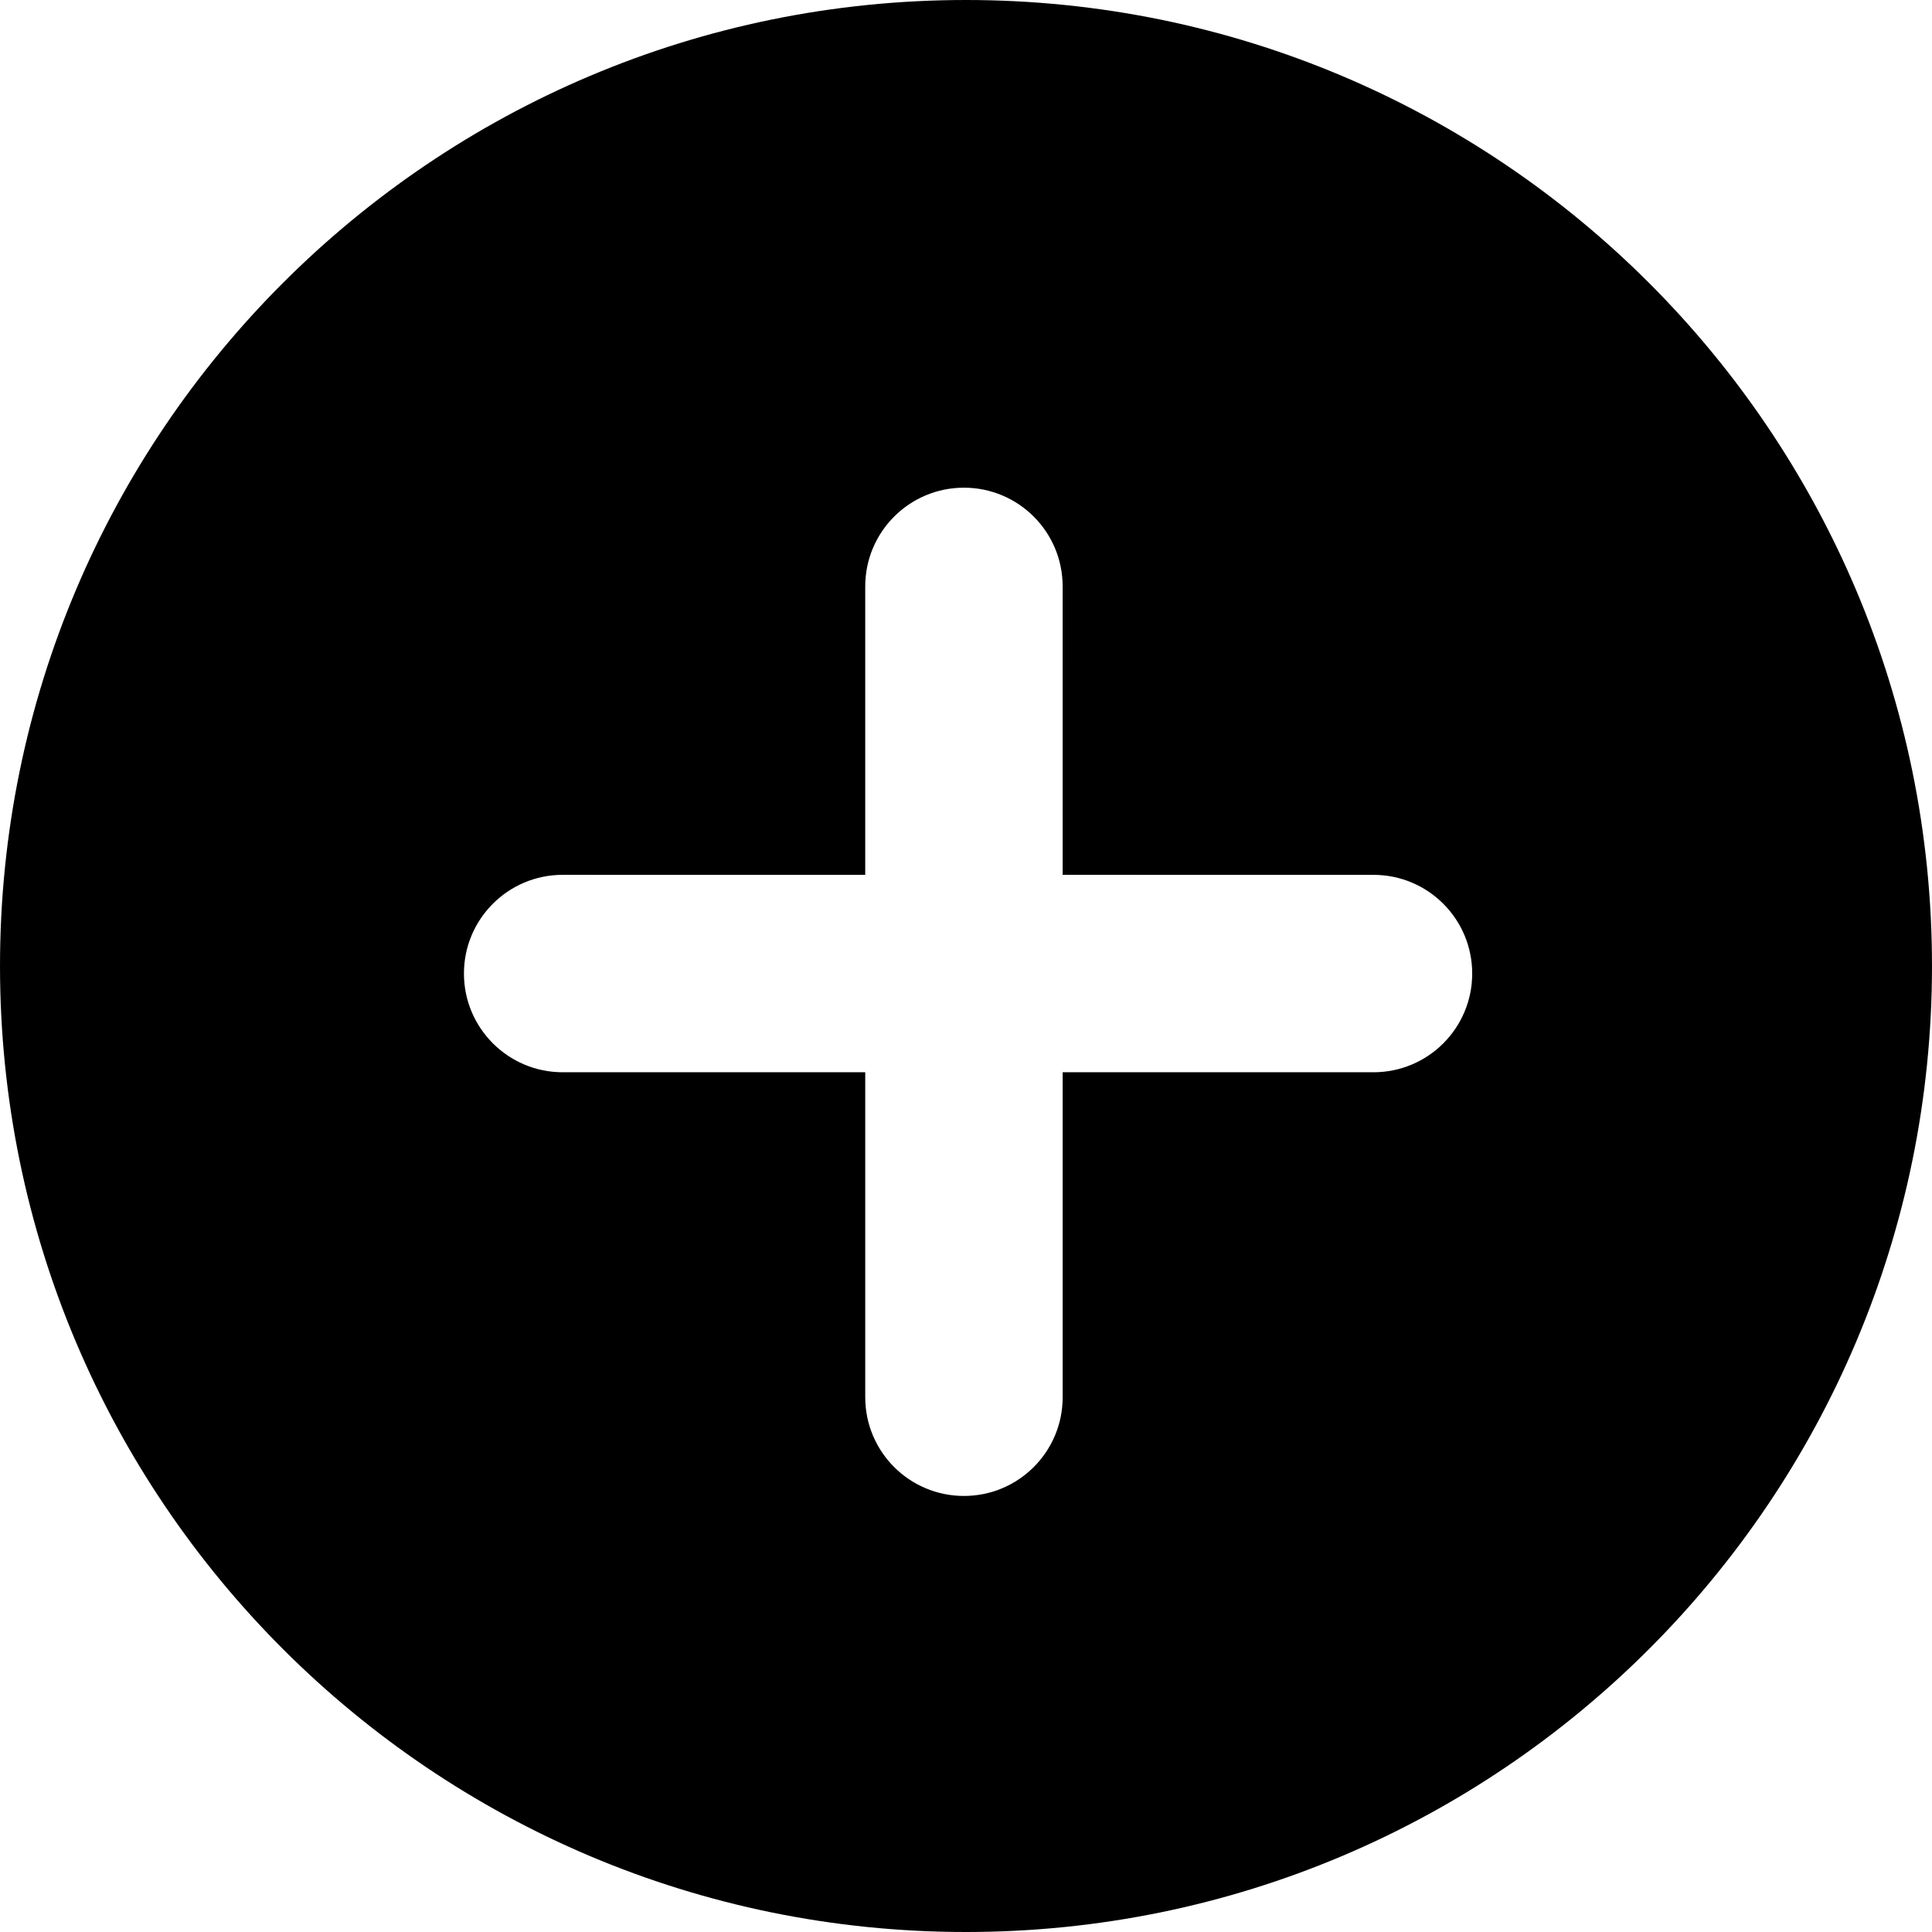
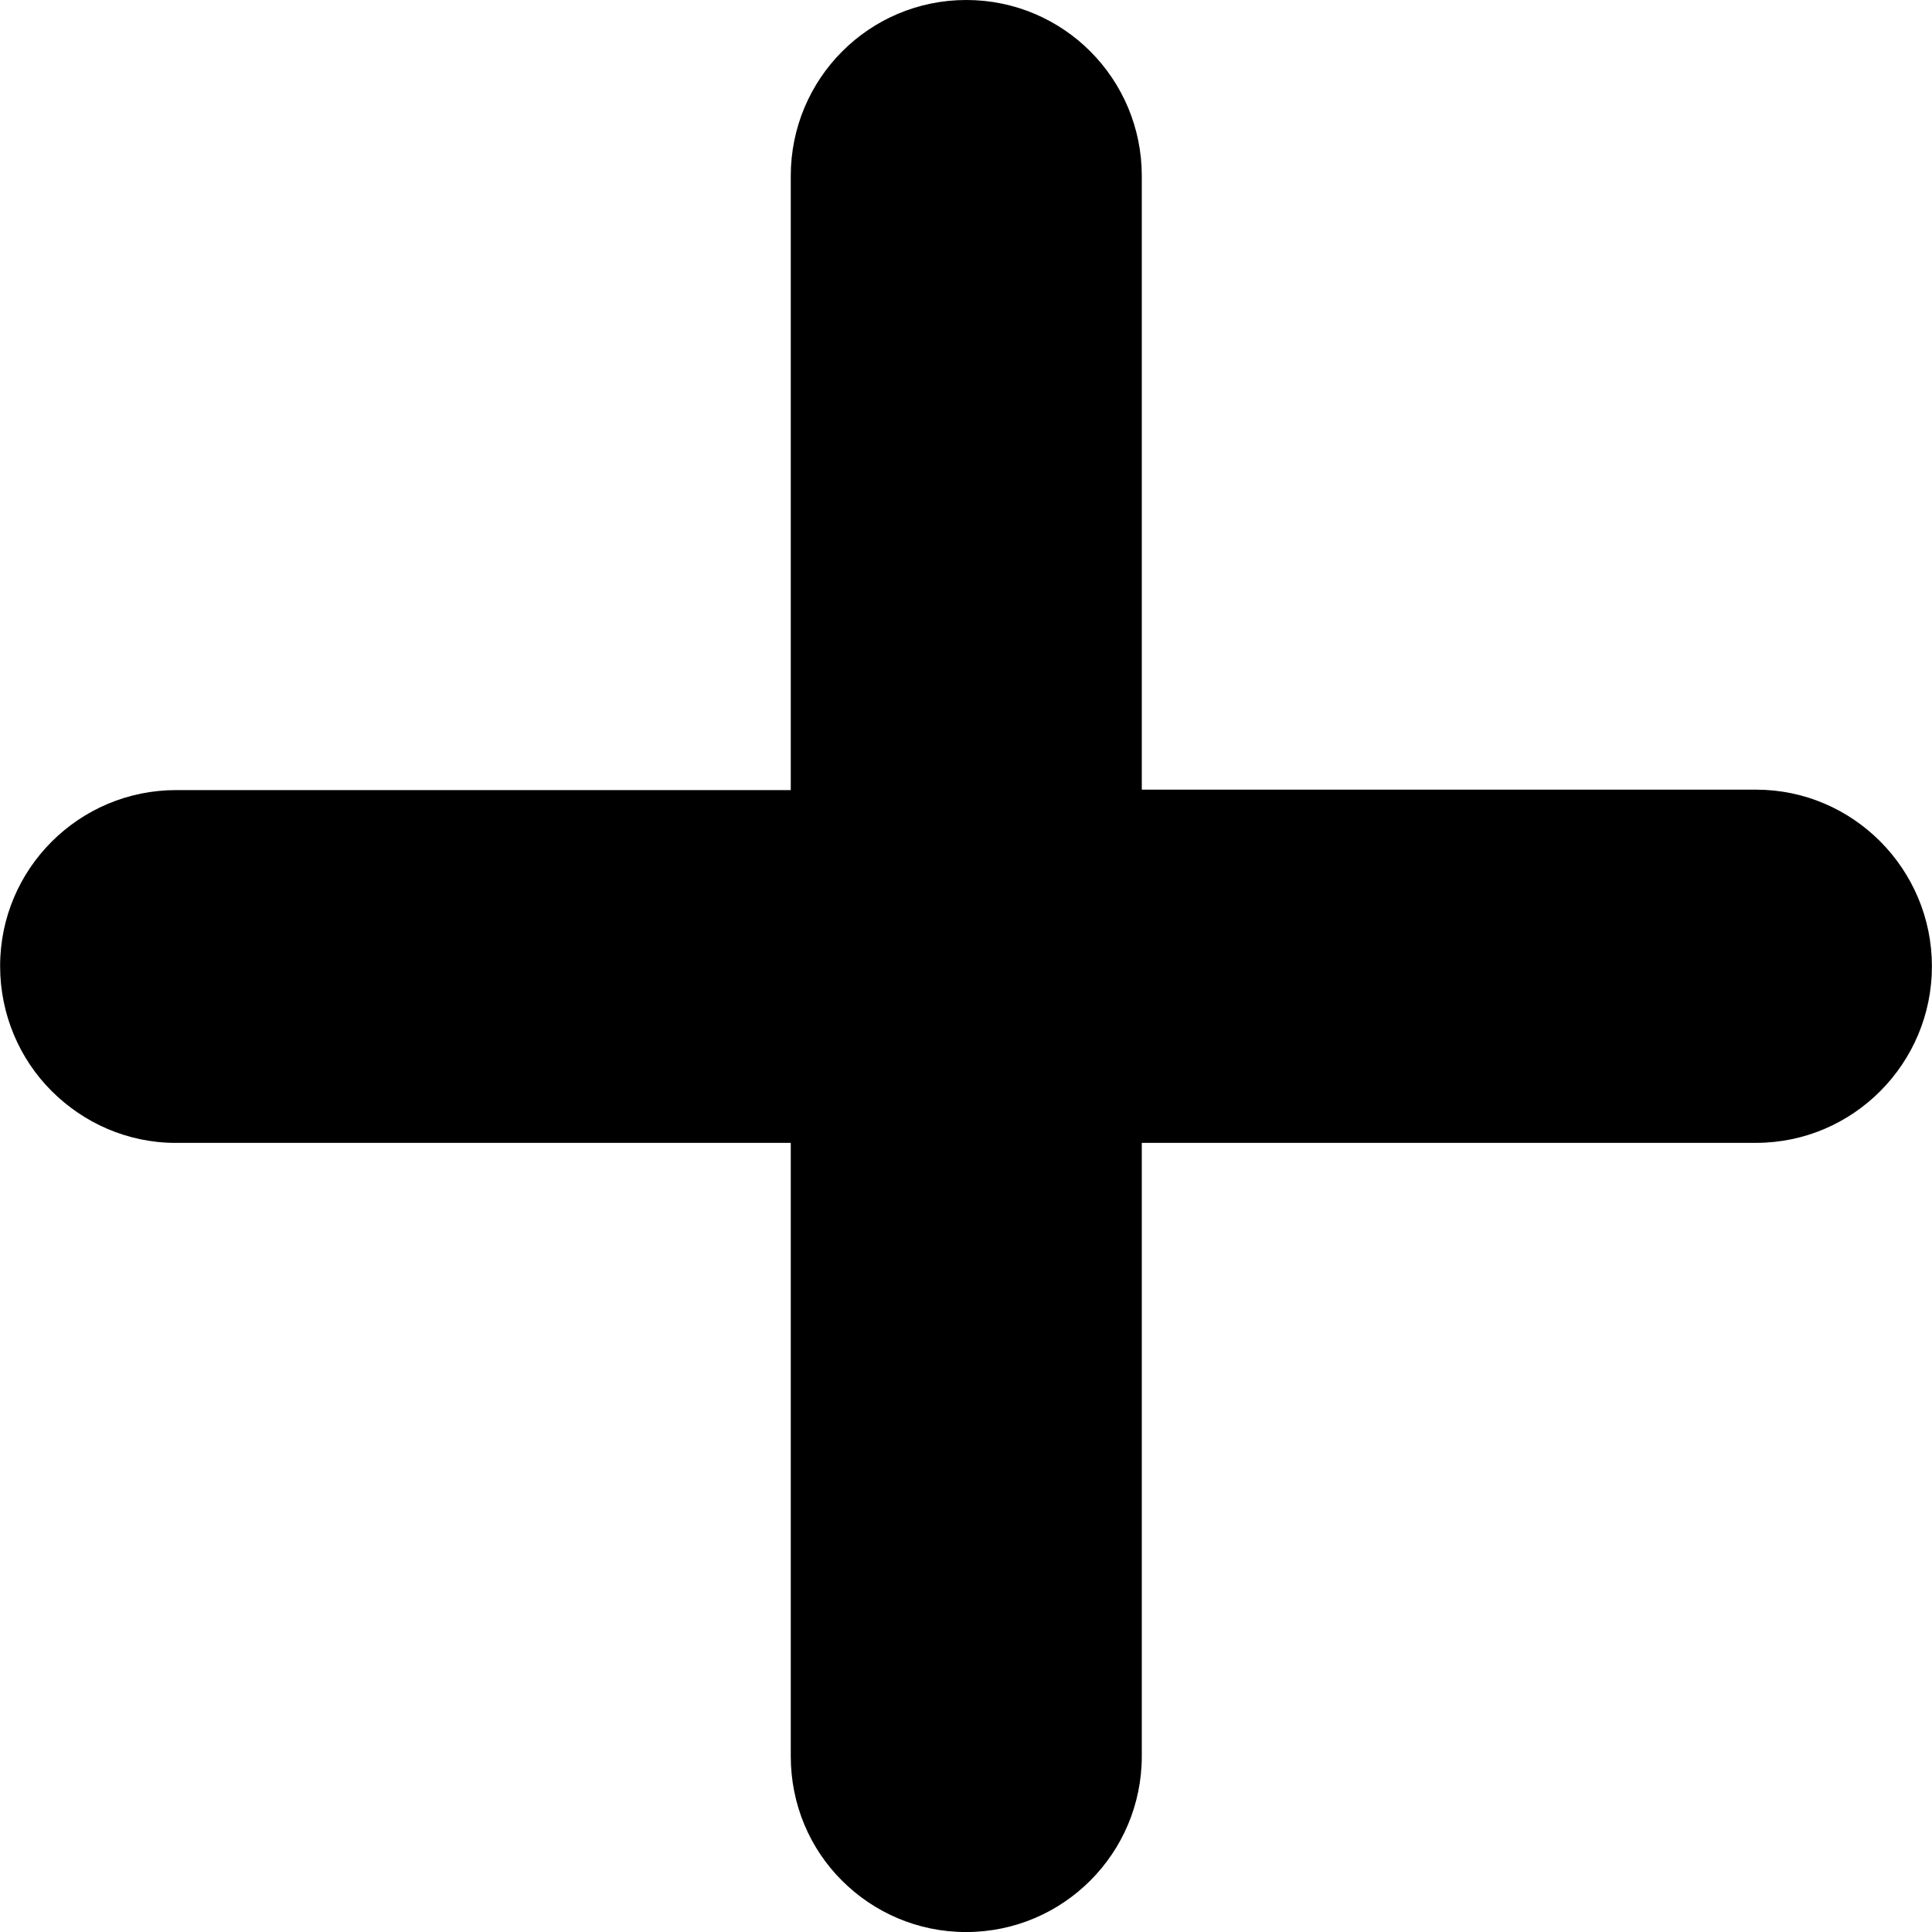
- <svg xmlns="http://www.w3.org/2000/svg" fill="#000000" height="800px" width="800px" version="1.1" id="Layer_1" viewBox="0 0 300.003 300.003" xml:space="preserve">
+ <svg xmlns="http://www.w3.org/2000/svg" fill="#000000" version="1.1" id="Capa_1" width="800px" height="800px" viewBox="0 0 45.402 45.402" xml:space="preserve">
  <g>
-     <g>
-       <path d="M150,0C67.159,0,0.001,67.159,0.001,150c0,82.838,67.157,150.003,149.997,150.003S300.002,232.838,300.002,150    C300.002,67.159,232.839,0,150,0z M213.281,166.501h-48.27v50.469c-0.003,8.463-6.863,15.323-15.328,15.323    c-8.468,0-15.328-6.86-15.328-15.328v-50.464H87.37c-8.466-0.003-15.323-6.863-15.328-15.328c0-8.463,6.863-15.326,15.328-15.328    l46.984,0.003V91.057c0-8.466,6.863-15.328,15.326-15.328c8.468,0,15.331,6.863,15.328,15.328l0.003,44.787l48.265,0.005    c8.466-0.005,15.331,6.86,15.328,15.328C228.607,159.643,221.742,166.501,213.281,166.501z" />
-     </g>
+     <path d="M41.267,18.557H26.832V4.134C26.832,1.851,24.99,0,22.707,0c-2.283,0-4.124,1.851-4.124,4.135v14.432H4.141   c-2.283,0-4.139,1.851-4.138,4.135c-0.001,1.141,0.46,2.187,1.207,2.934c0.748,0.749,1.78,1.222,2.92,1.222h14.453V41.27   c0,1.142,0.453,2.176,1.201,2.922c0.748,0.748,1.777,1.211,2.919,1.211c2.282,0,4.129-1.851,4.129-4.133V26.857h14.435   c2.283,0,4.134-1.867,4.133-4.15C45.399,20.425,43.548,18.557,41.267,18.557z" />
  </g>
</svg>
